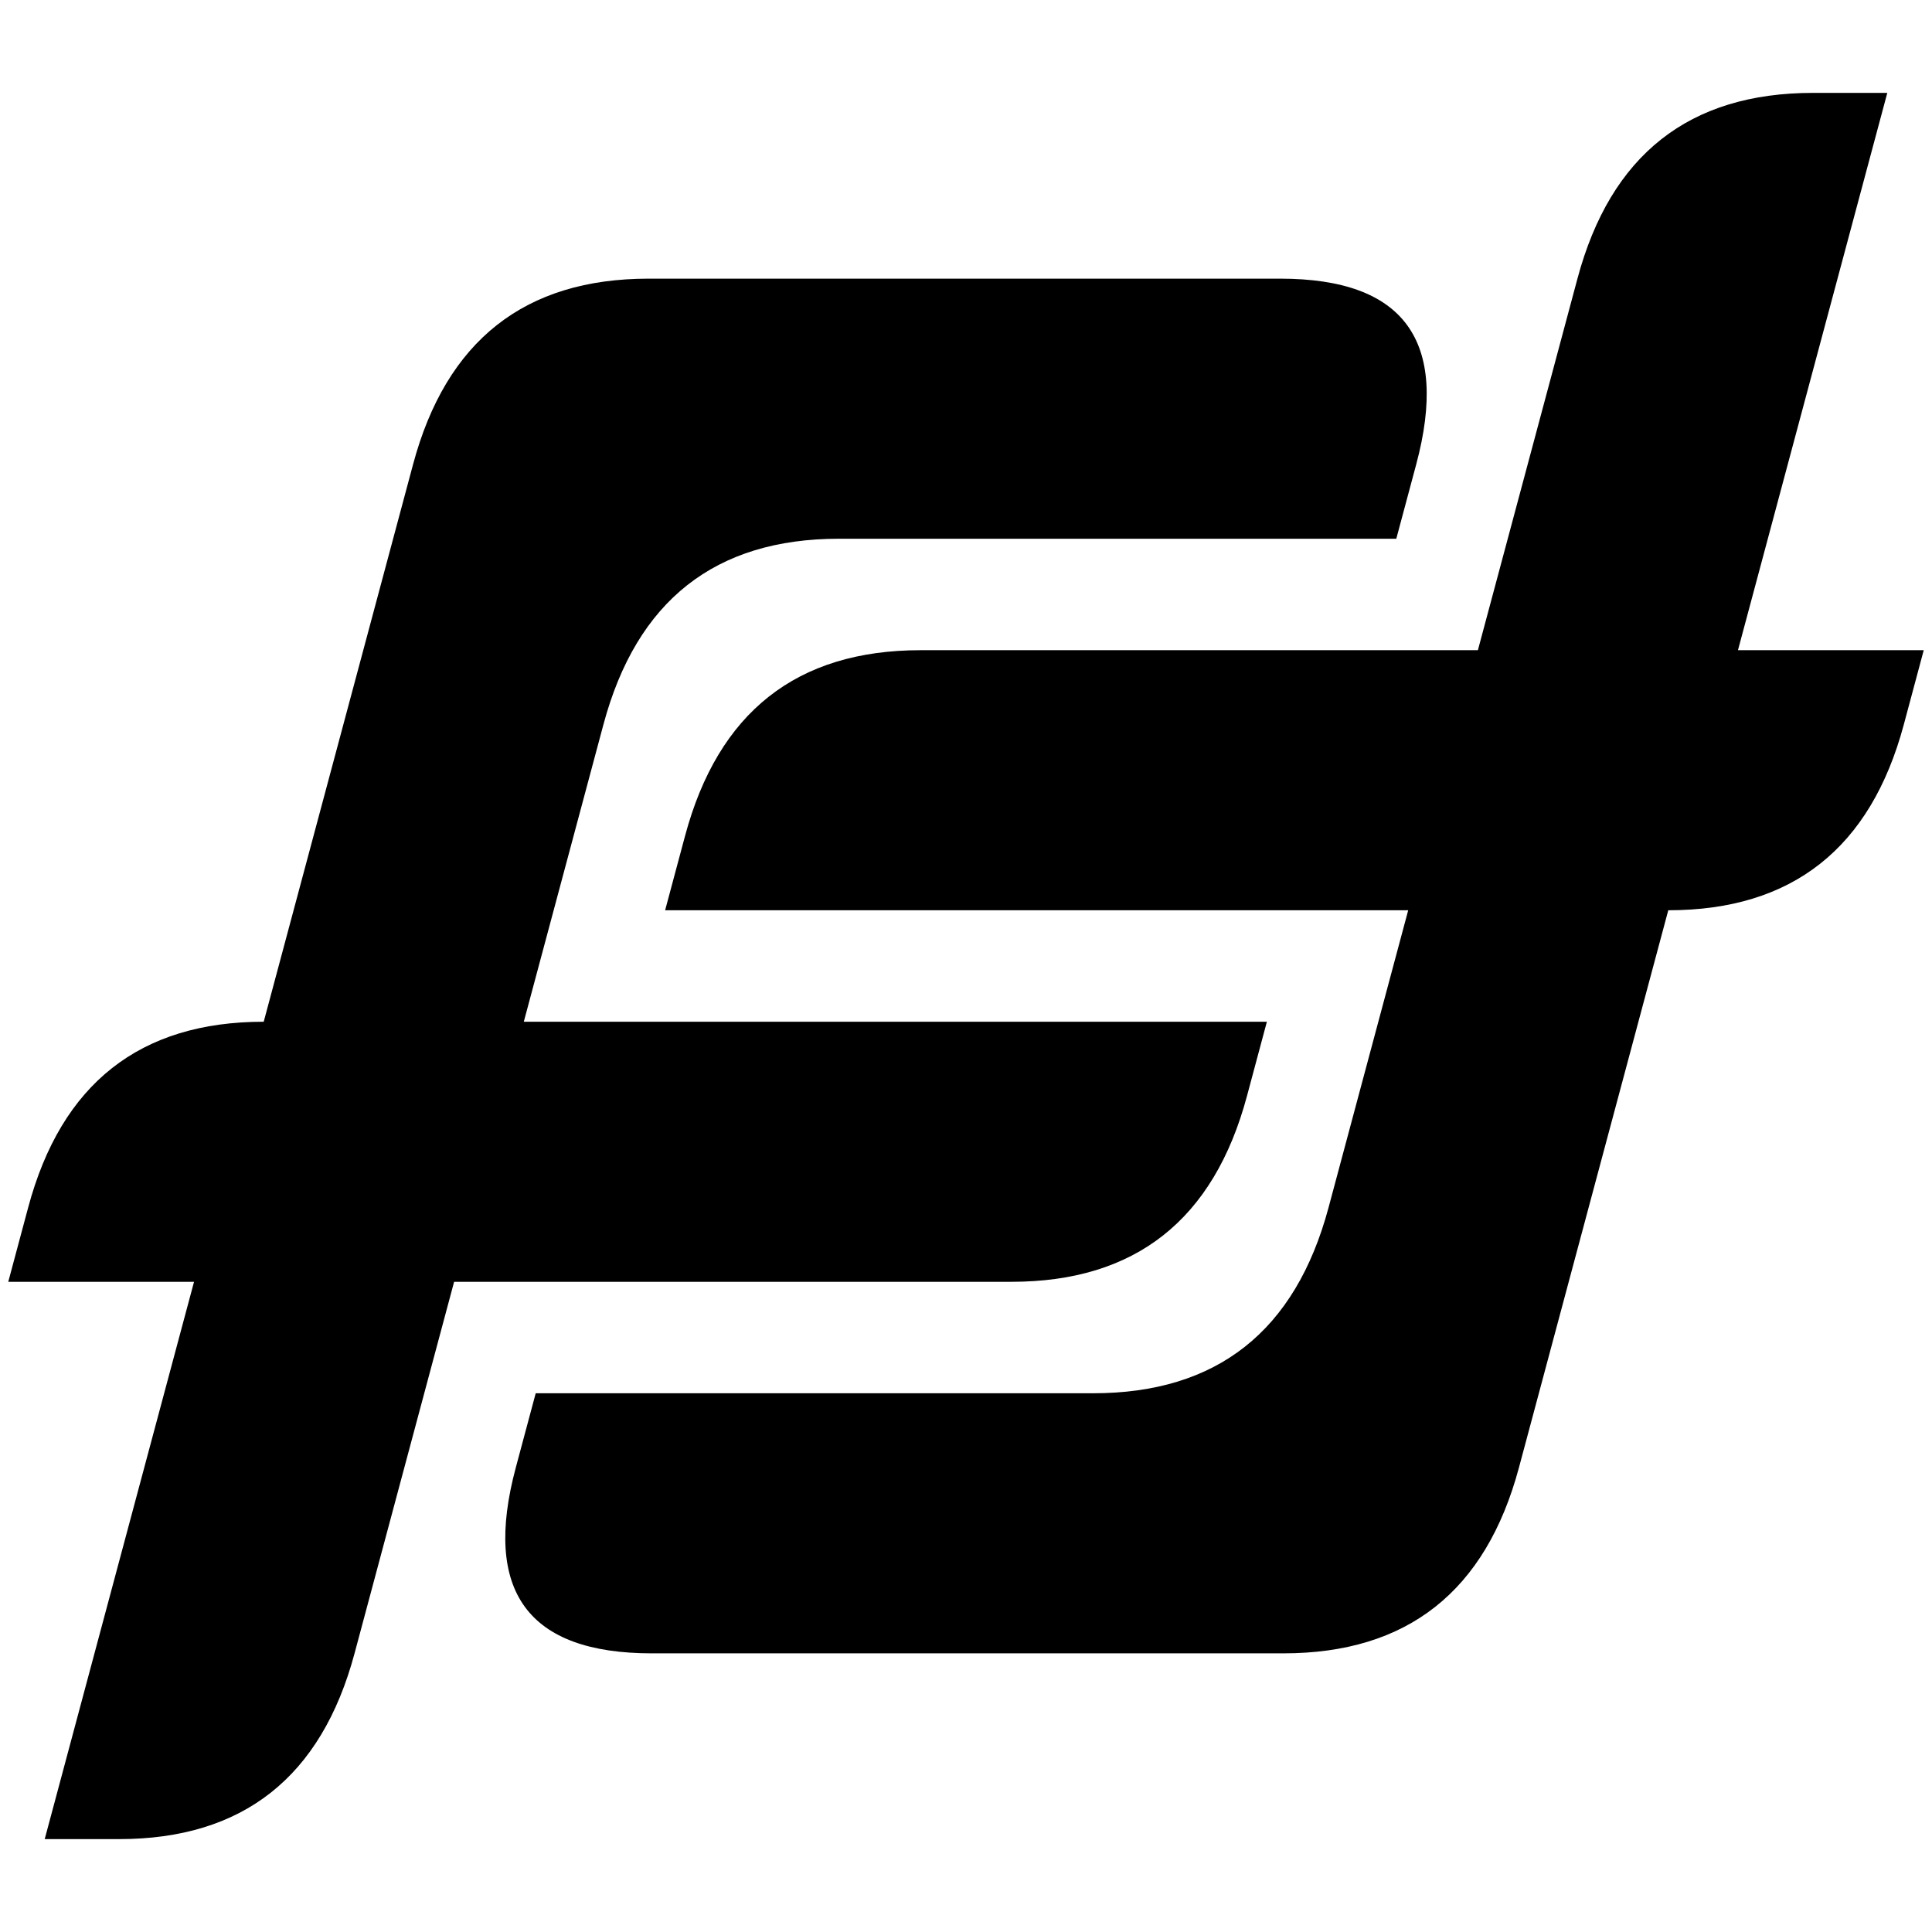
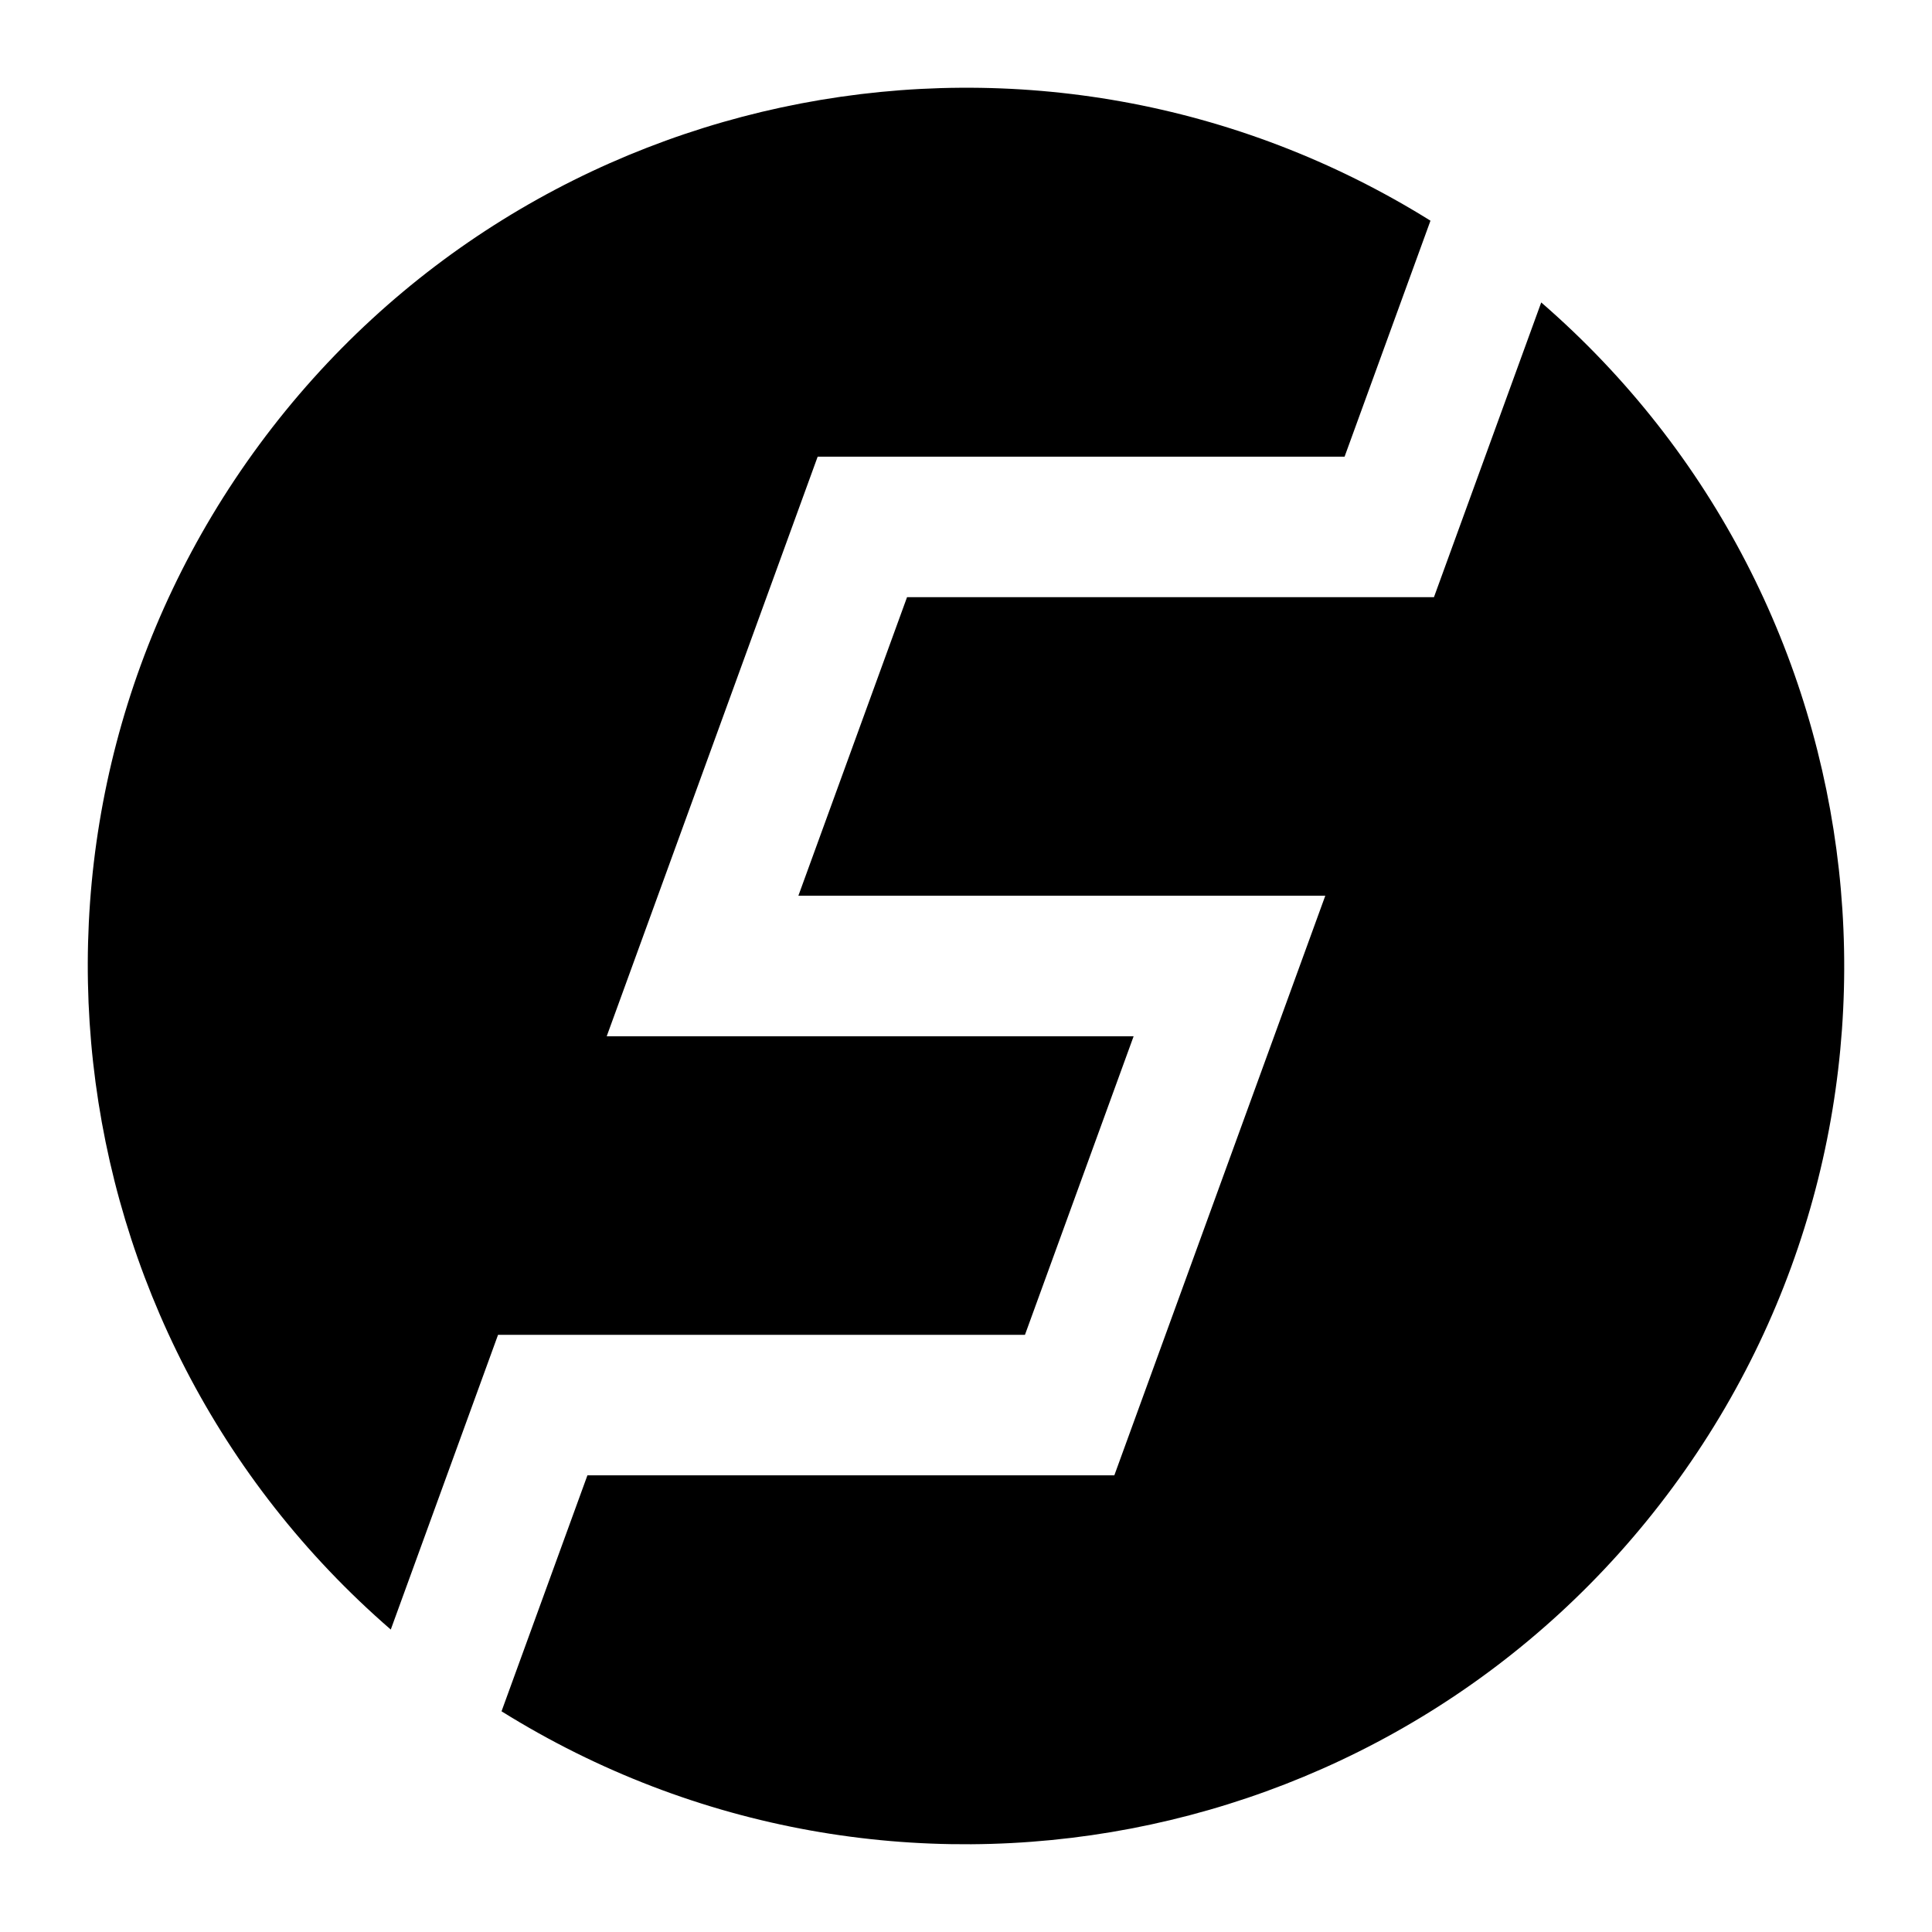
- <svg xmlns="http://www.w3.org/2000/svg" width="400" height="400.0" viewBox="-260.0 -260.0 520 520">
+ <svg xmlns="http://www.w3.org/2000/svg" width="400" height="400.0" viewBox="-110.0 -110.0 220 220">
  <defs>
</defs>
-   <path d="M-185,235 V85 H-235 V65 Q-235,15,-185,15 H-185 V-135 Q-185,-185,-135,-185 H35 Q85,-185,85,-135 V-115 H-65 Q-115,-115,-115,-65 L-115,15 L85,15 L85,35 Q85,85,35,85 H-115 V185 Q-115,235,-165,235" id="f" stroke-width="0" fill="#000000" transform="skewX(-15)" fill-opacity="1" />
-   <path d="M-185,235 V85 H-235 V65 Q-235,15,-185,15 H-185 V-135 Q-185,-185,-135,-185 H35 Q85,-185,85,-135 V-115 H-65 Q-115,-115,-115,-65 L-115,15 L85,15 L85,35 Q85,85,35,85 H-115 V185 Q-115,235,-165,235" id="f" stroke-width="0" fill="#000000" transform="skewX(-15) rotate(180)" fill-opacity="1" />
+   <path d="M-65.502,75.561 A100,100,0,0,1,52.89,-84.869 L43.11,-58.0 L-16.89,-58.0 L-40.912,8.0 L19.088,8 L6.713,42.0 L-53.287,42" stroke-width="0" fill="#000000" />
+   <path d="M-65.502,75.561 A100,100,0,0,1,52.89,-84.869 L43.11,-58.0 L-16.89,-58.0 L-40.912,8.0 L19.088,8 L6.713,42.0 L-53.287,42" stroke-width="0" fill="#000000" transform="rotate(180, 0, 0)" />
</svg>
